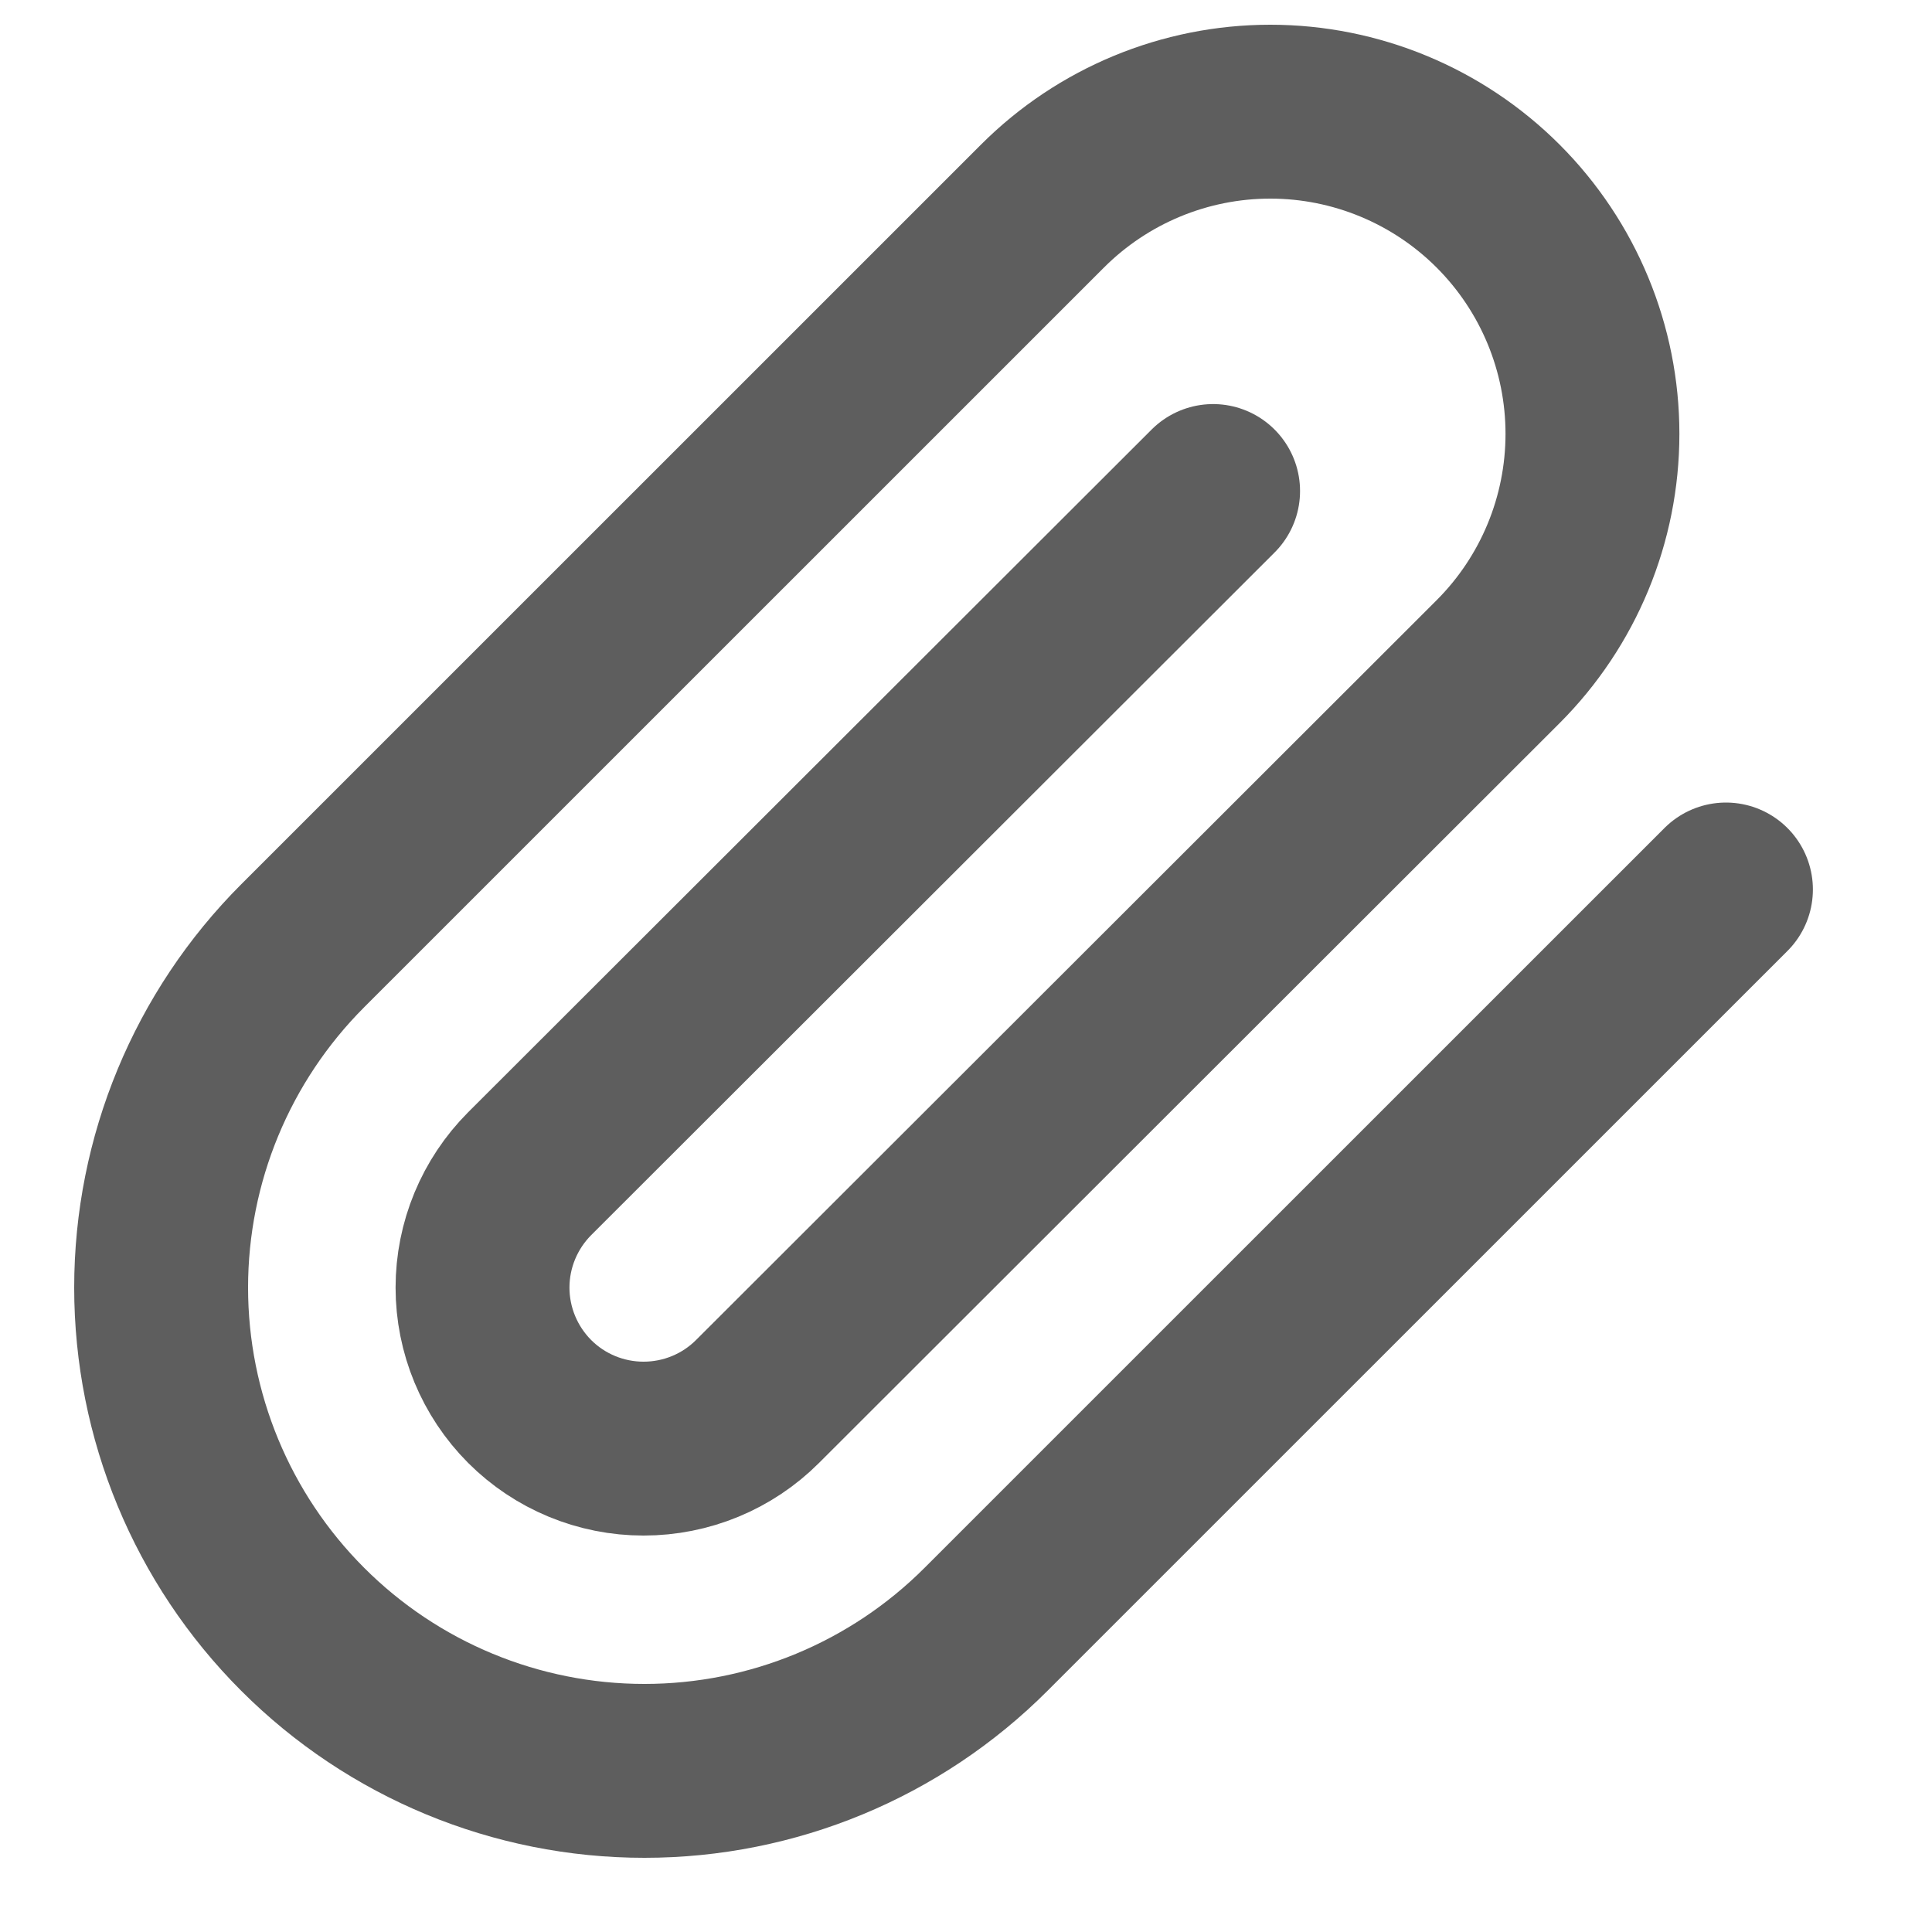
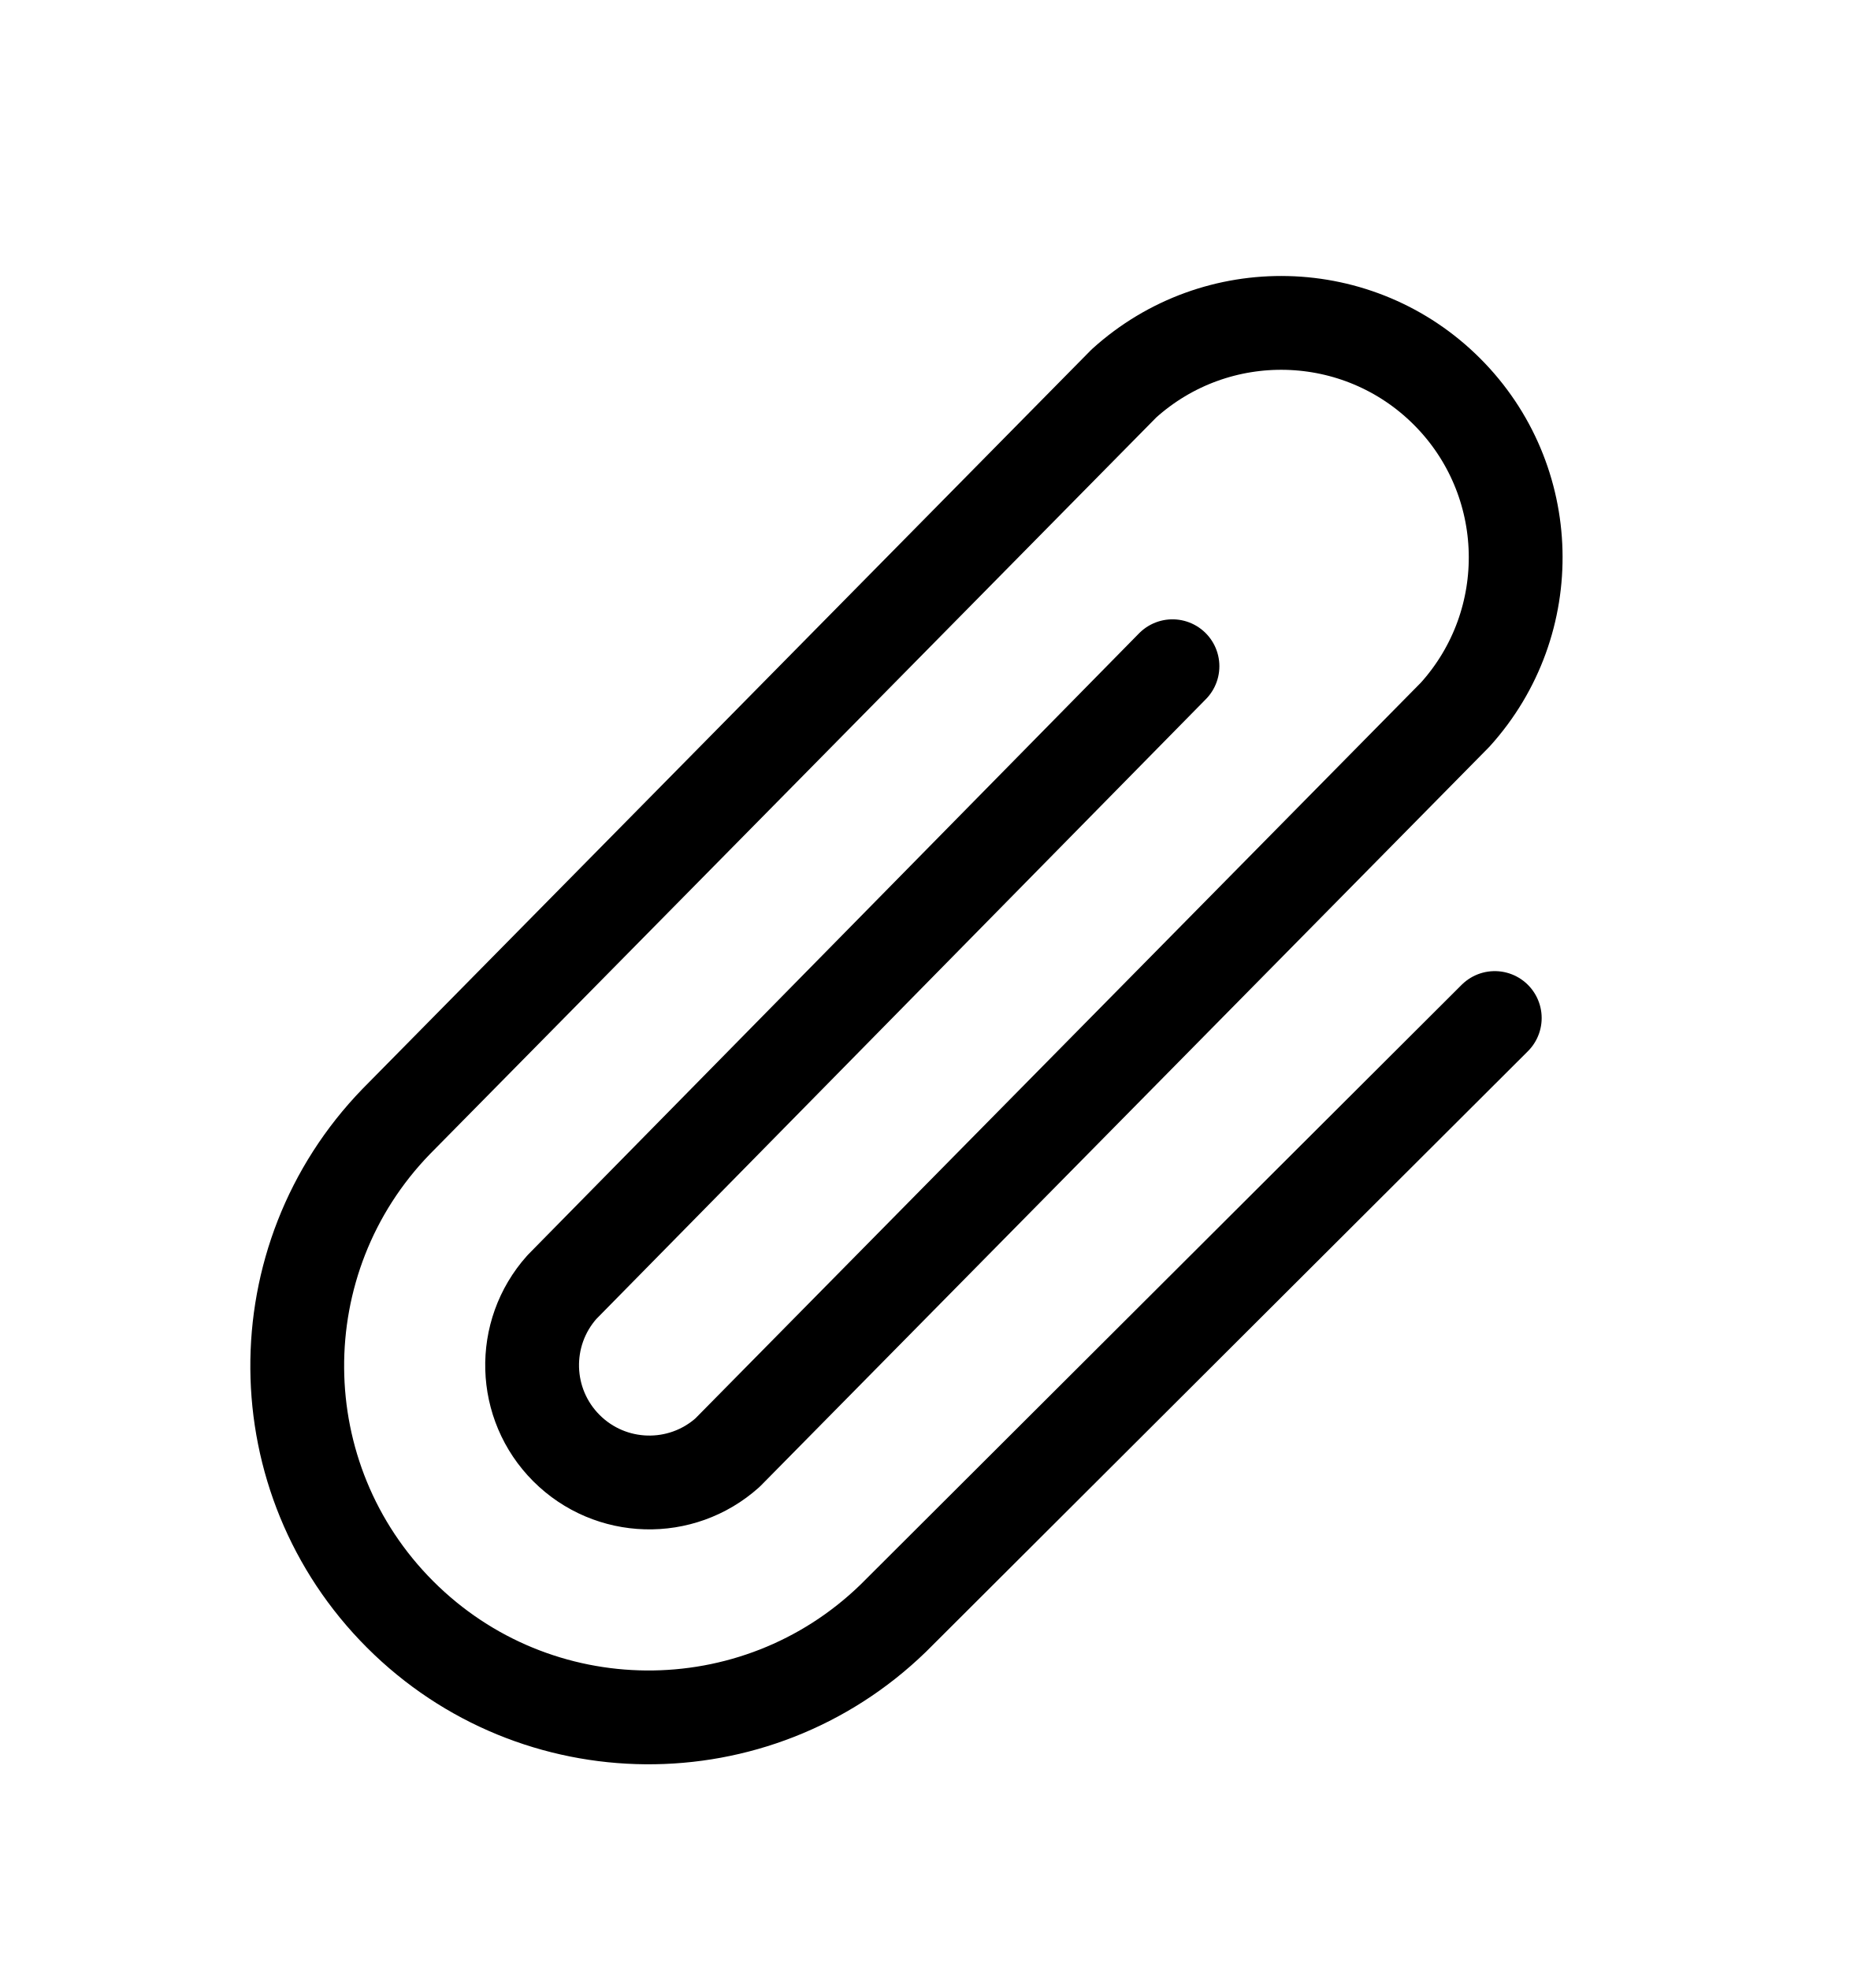
- <svg xmlns="http://www.w3.org/2000/svg" width="20" height="20" viewBox="0 0 20 20" fill="none">
-   <path d="M17.867 9.208L10.208 16.866C9.27 17.805 7.998 18.332 6.671 18.332C5.344 18.332 4.071 17.805 3.133 16.866C2.195 15.928 1.668 14.656 1.668 13.329C1.668 12.002 2.195 10.73 3.133 9.791L10.792 2.133C11.417 1.508 12.265 1.156 13.15 1.156C14.034 1.156 14.883 1.508 15.508 2.133C16.134 2.759 16.485 3.607 16.485 4.491C16.485 5.376 16.134 6.224 15.508 6.85L7.842 14.508C7.529 14.821 7.105 14.996 6.662 14.996C6.22 14.996 5.796 14.821 5.483 14.508C5.171 14.195 4.995 13.771 4.995 13.329C4.995 12.887 5.171 12.463 5.483 12.15L12.558 5.083" stroke="#5E5E5E" stroke-width="1.8" stroke-linecap="round" stroke-linejoin="round" />
+ <svg xmlns="http://www.w3.org/2000/svg" width="20" height="21" viewBox="0 0 20 21" fill="none">
+   <path d="M12.5 7.102 5.991 13.72a1.25 1.25 0 0 0 1.765 1.765l7.758-7.867a2.5 2.5 0 0 0-3.531-3.531l-7.758 7.867a3.746 3.746 0 0 0 5.297 5.297l6.414-6.399" stroke="#000" stroke-linecap="round" stroke-linejoin="round" />
</svg>
